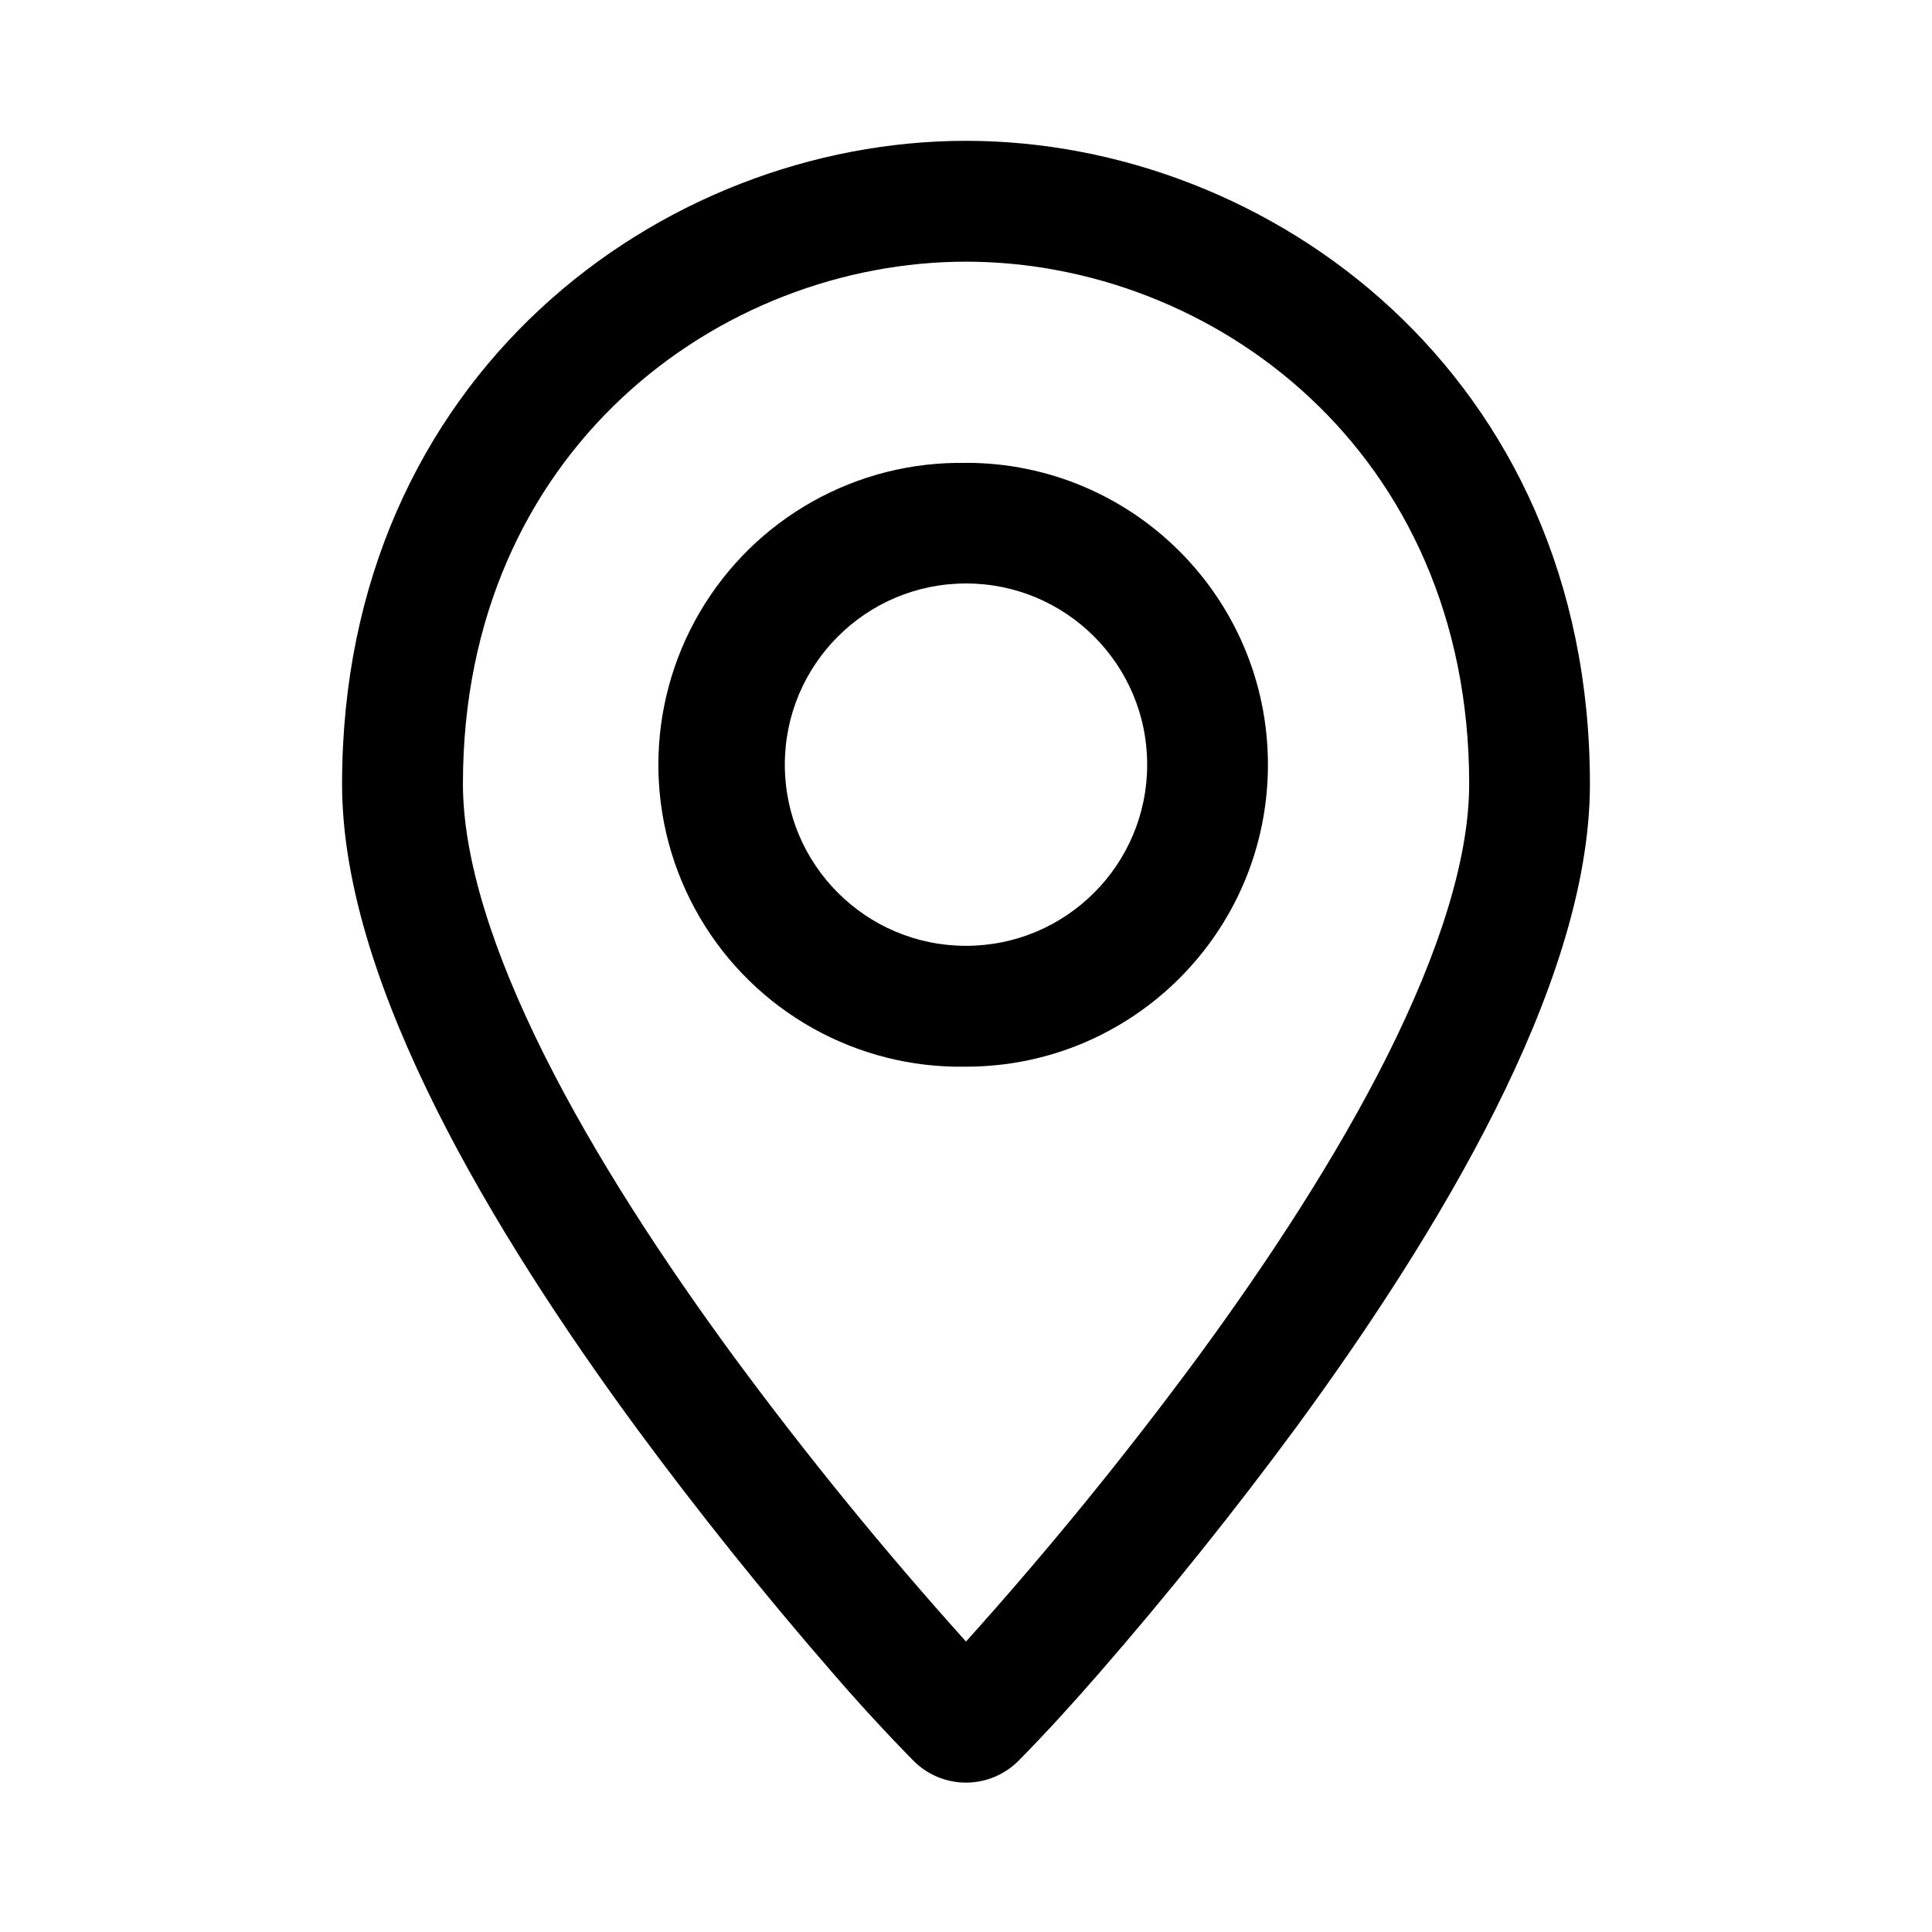
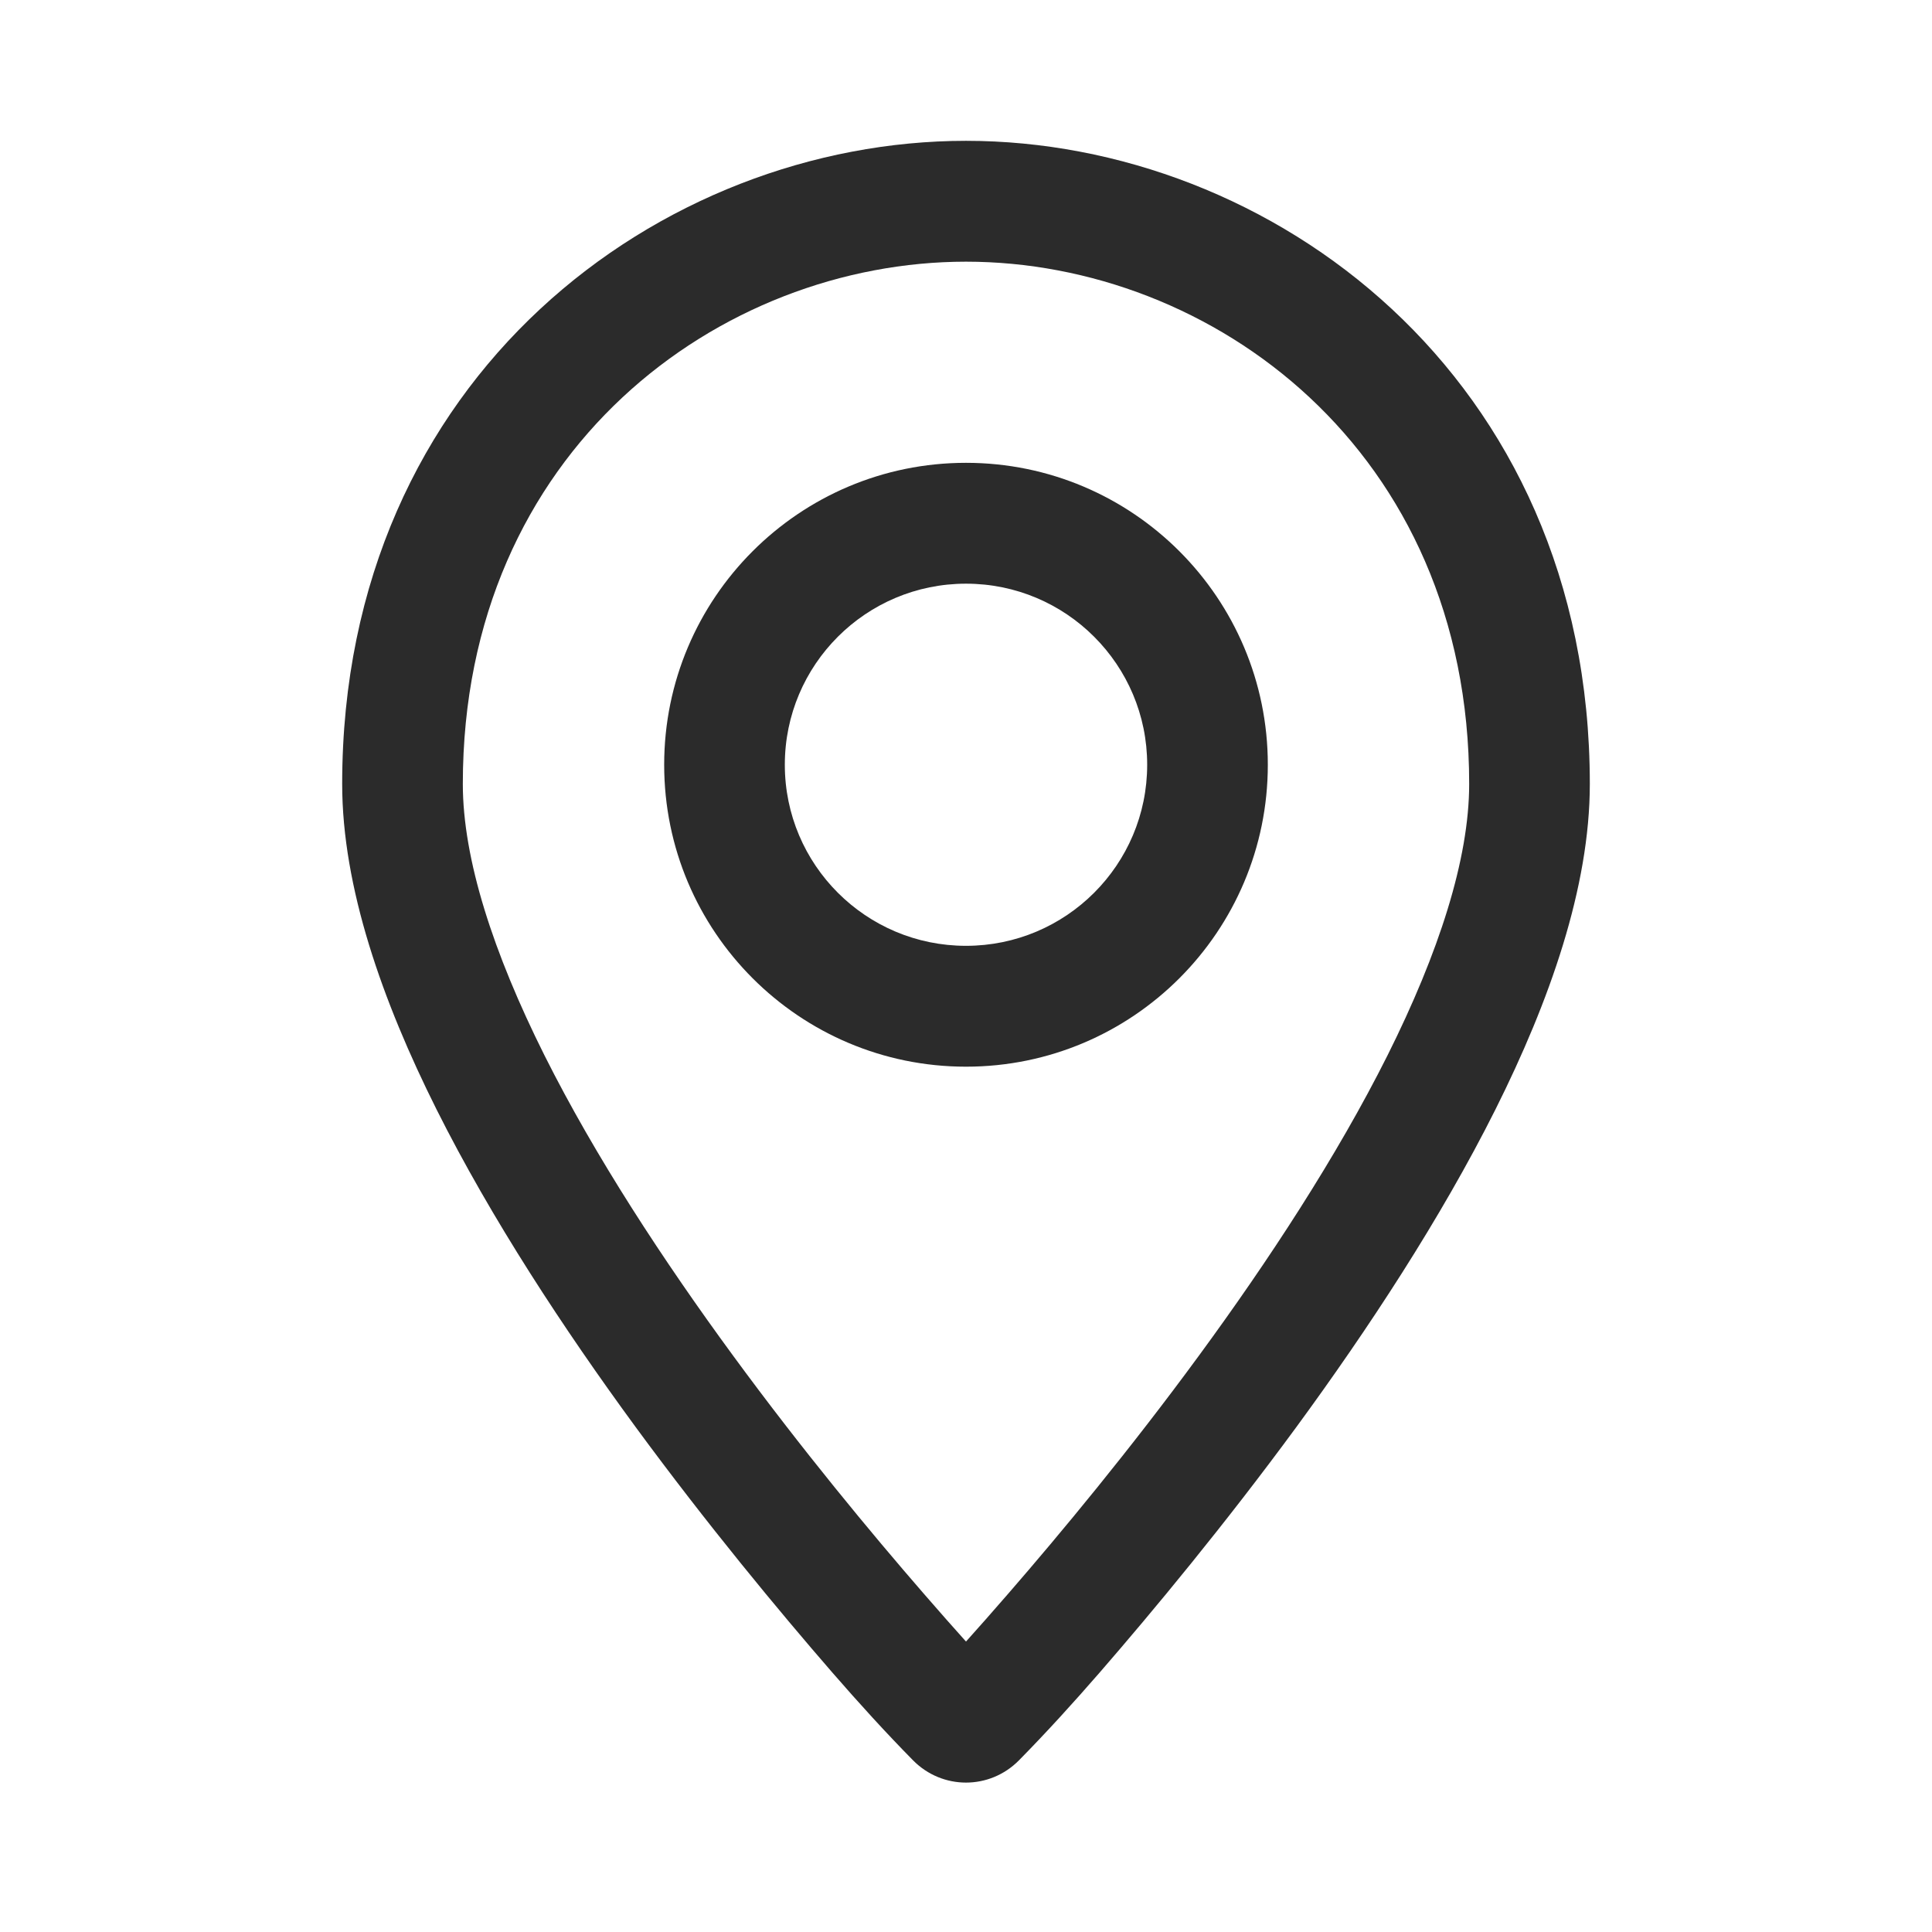
- <svg xmlns="http://www.w3.org/2000/svg" width="18" height="18" fill="currentColor">
-   <path fill-rule="evenodd" d="M9 4.313a2.813 2.813 0 1 0 0 5.625 2.813 2.813 0 0 0 0-5.626ZM7.312 7.124a1.688 1.688 0 1 1 3.376 0 1.688 1.688 0 0 1-3.376 0Z" clip-rule="evenodd" />
-   <path fill-rule="evenodd" d="M10.245 15.583c-.247.284-.494.556-.752.818a.69.69 0 0 1-.986 0 17.342 17.342 0 0 1-.752-.818 36.448 36.448 0 0 1-1.834-2.29c-.666-.908-1.342-1.935-1.854-2.957-.505-1.01-.88-2.07-.88-3.032 0-3.809 2.981-5.992 5.813-5.992s5.813 2.183 5.813 5.992c0 .962-.375 2.023-.88 3.032-.512 1.022-1.188 2.049-1.854 2.958a36.464 36.464 0 0 1-1.834 2.289Zm-5.932-8.28c0-3.113 2.4-4.865 4.687-4.865 2.287 0 4.688 1.752 4.688 4.866 0 .7-.283 1.573-.761 2.529-.473.944-1.11 1.915-1.756 2.796A35.32 35.32 0 0 1 9 15.294a35.335 35.335 0 0 1-2.171-2.665c-.646-.881-1.283-1.852-1.756-2.796-.478-.956-.76-1.829-.76-2.53Z" clip-rule="evenodd" />
+ <svg xmlns="http://www.w3.org/2000/svg" width="18" height="18" viewBox="0 0 18 18" fill="none">
+   <path fill-rule="evenodd" clip-rule="evenodd" d="M9 4.312C7.447 4.312 6.188 5.572 6.188 7.125C6.188 8.678 7.447 9.938 9 9.938C10.553 9.938 11.812 8.678 11.812 7.125C11.812 5.572 10.553 4.312 9 4.312ZM7.312 7.125C7.312 6.193 8.068 5.438 9 5.438C9.932 5.438 10.688 6.193 10.688 7.125C10.688 8.057 9.932 8.812 9 8.812C8.068 8.812 7.312 8.057 7.312 7.125Z" fill="#2B2B2B" />
+   <path fill-rule="evenodd" clip-rule="evenodd" d="M10.245 15.583C9.998 15.867 9.751 16.139 9.493 16.401C9.22 16.677 8.78 16.677 8.507 16.401C8.249 16.139 8.002 15.867 7.755 15.583C7.256 15.008 6.589 14.204 5.921 13.294C5.255 12.385 4.579 11.358 4.067 10.336C3.562 9.327 3.188 8.266 3.188 7.304C3.188 3.495 6.168 1.312 9 1.312C11.832 1.312 14.812 3.495 14.812 7.304C14.812 8.266 14.438 9.327 13.933 10.336C13.421 11.358 12.745 12.385 12.079 13.294C11.411 14.204 10.744 15.008 10.245 15.583ZM4.312 7.304C4.312 4.19 6.713 2.438 9 2.438C11.287 2.438 13.688 4.19 13.688 7.304C13.688 8.004 13.405 8.877 12.927 9.833C12.454 10.777 11.817 11.748 11.171 12.629C10.527 13.508 9.881 14.286 9.395 14.846C9.247 15.017 9.113 15.168 9 15.294C8.887 15.168 8.753 15.017 8.605 14.846C8.119 14.286 7.473 13.508 6.829 12.629C6.183 11.748 5.546 10.777 5.073 9.833C4.595 8.877 4.312 8.004 4.312 7.304Z" fill="#2B2B2B" />
</svg>
